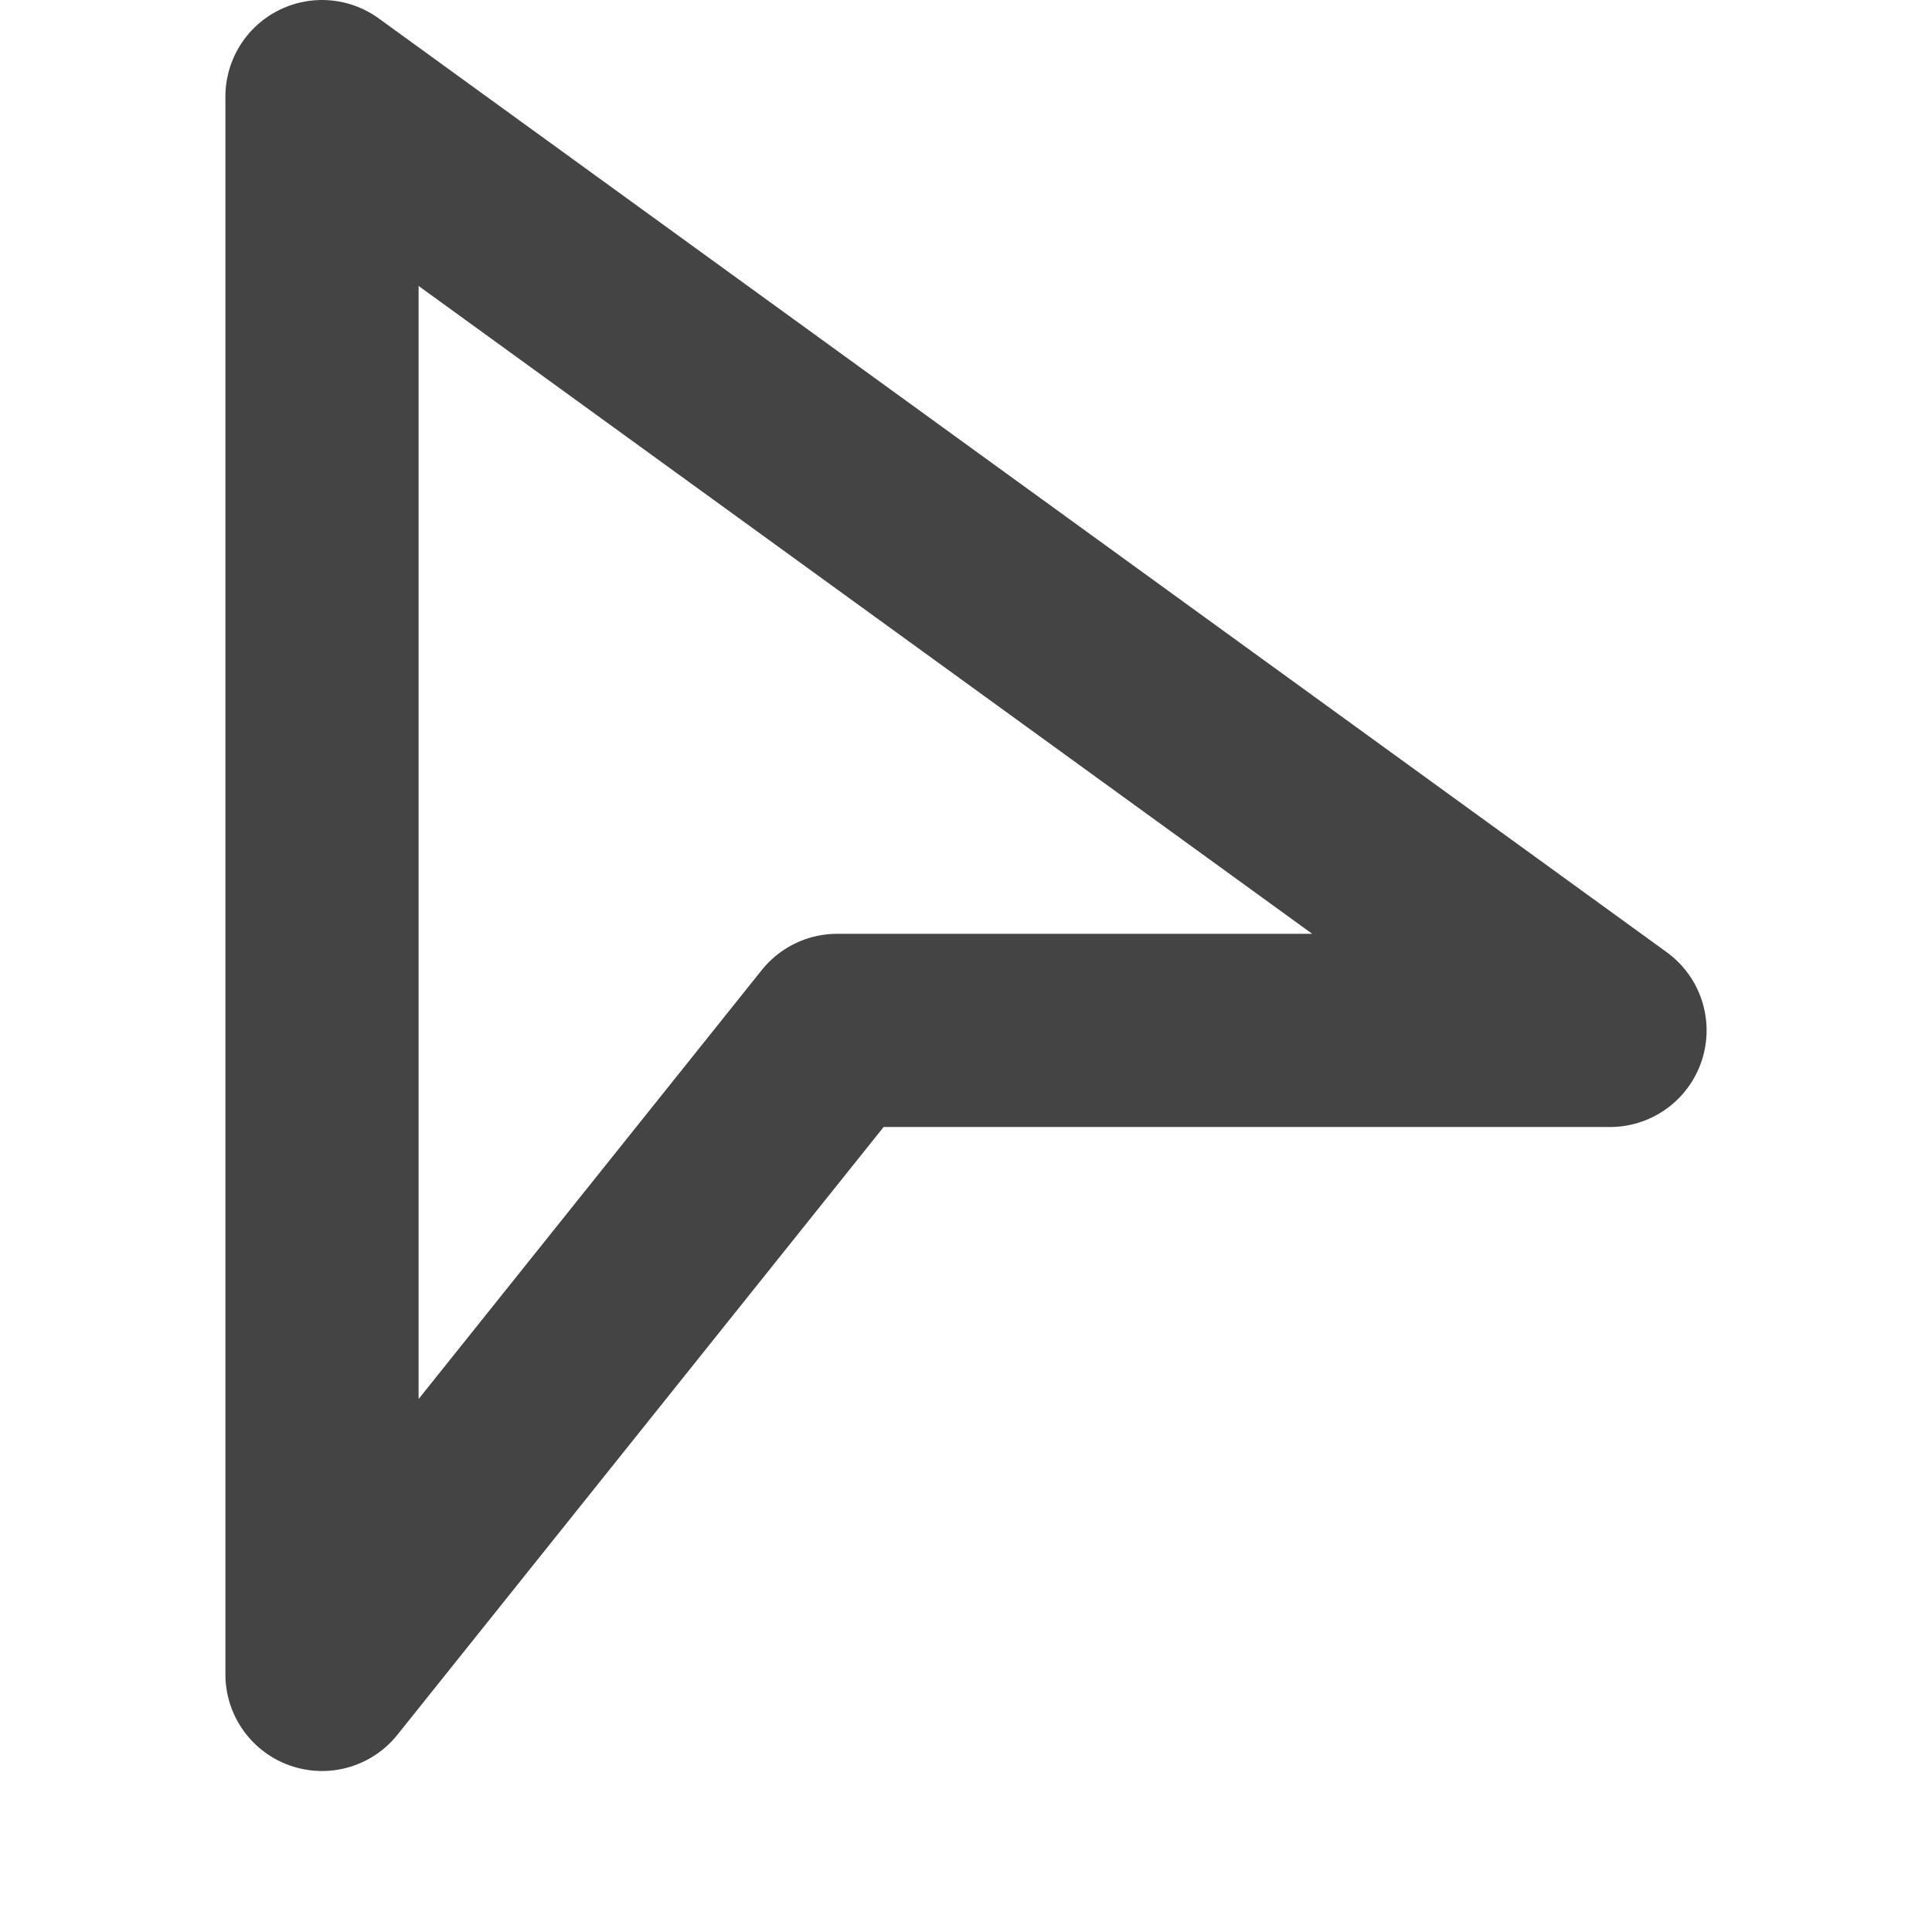
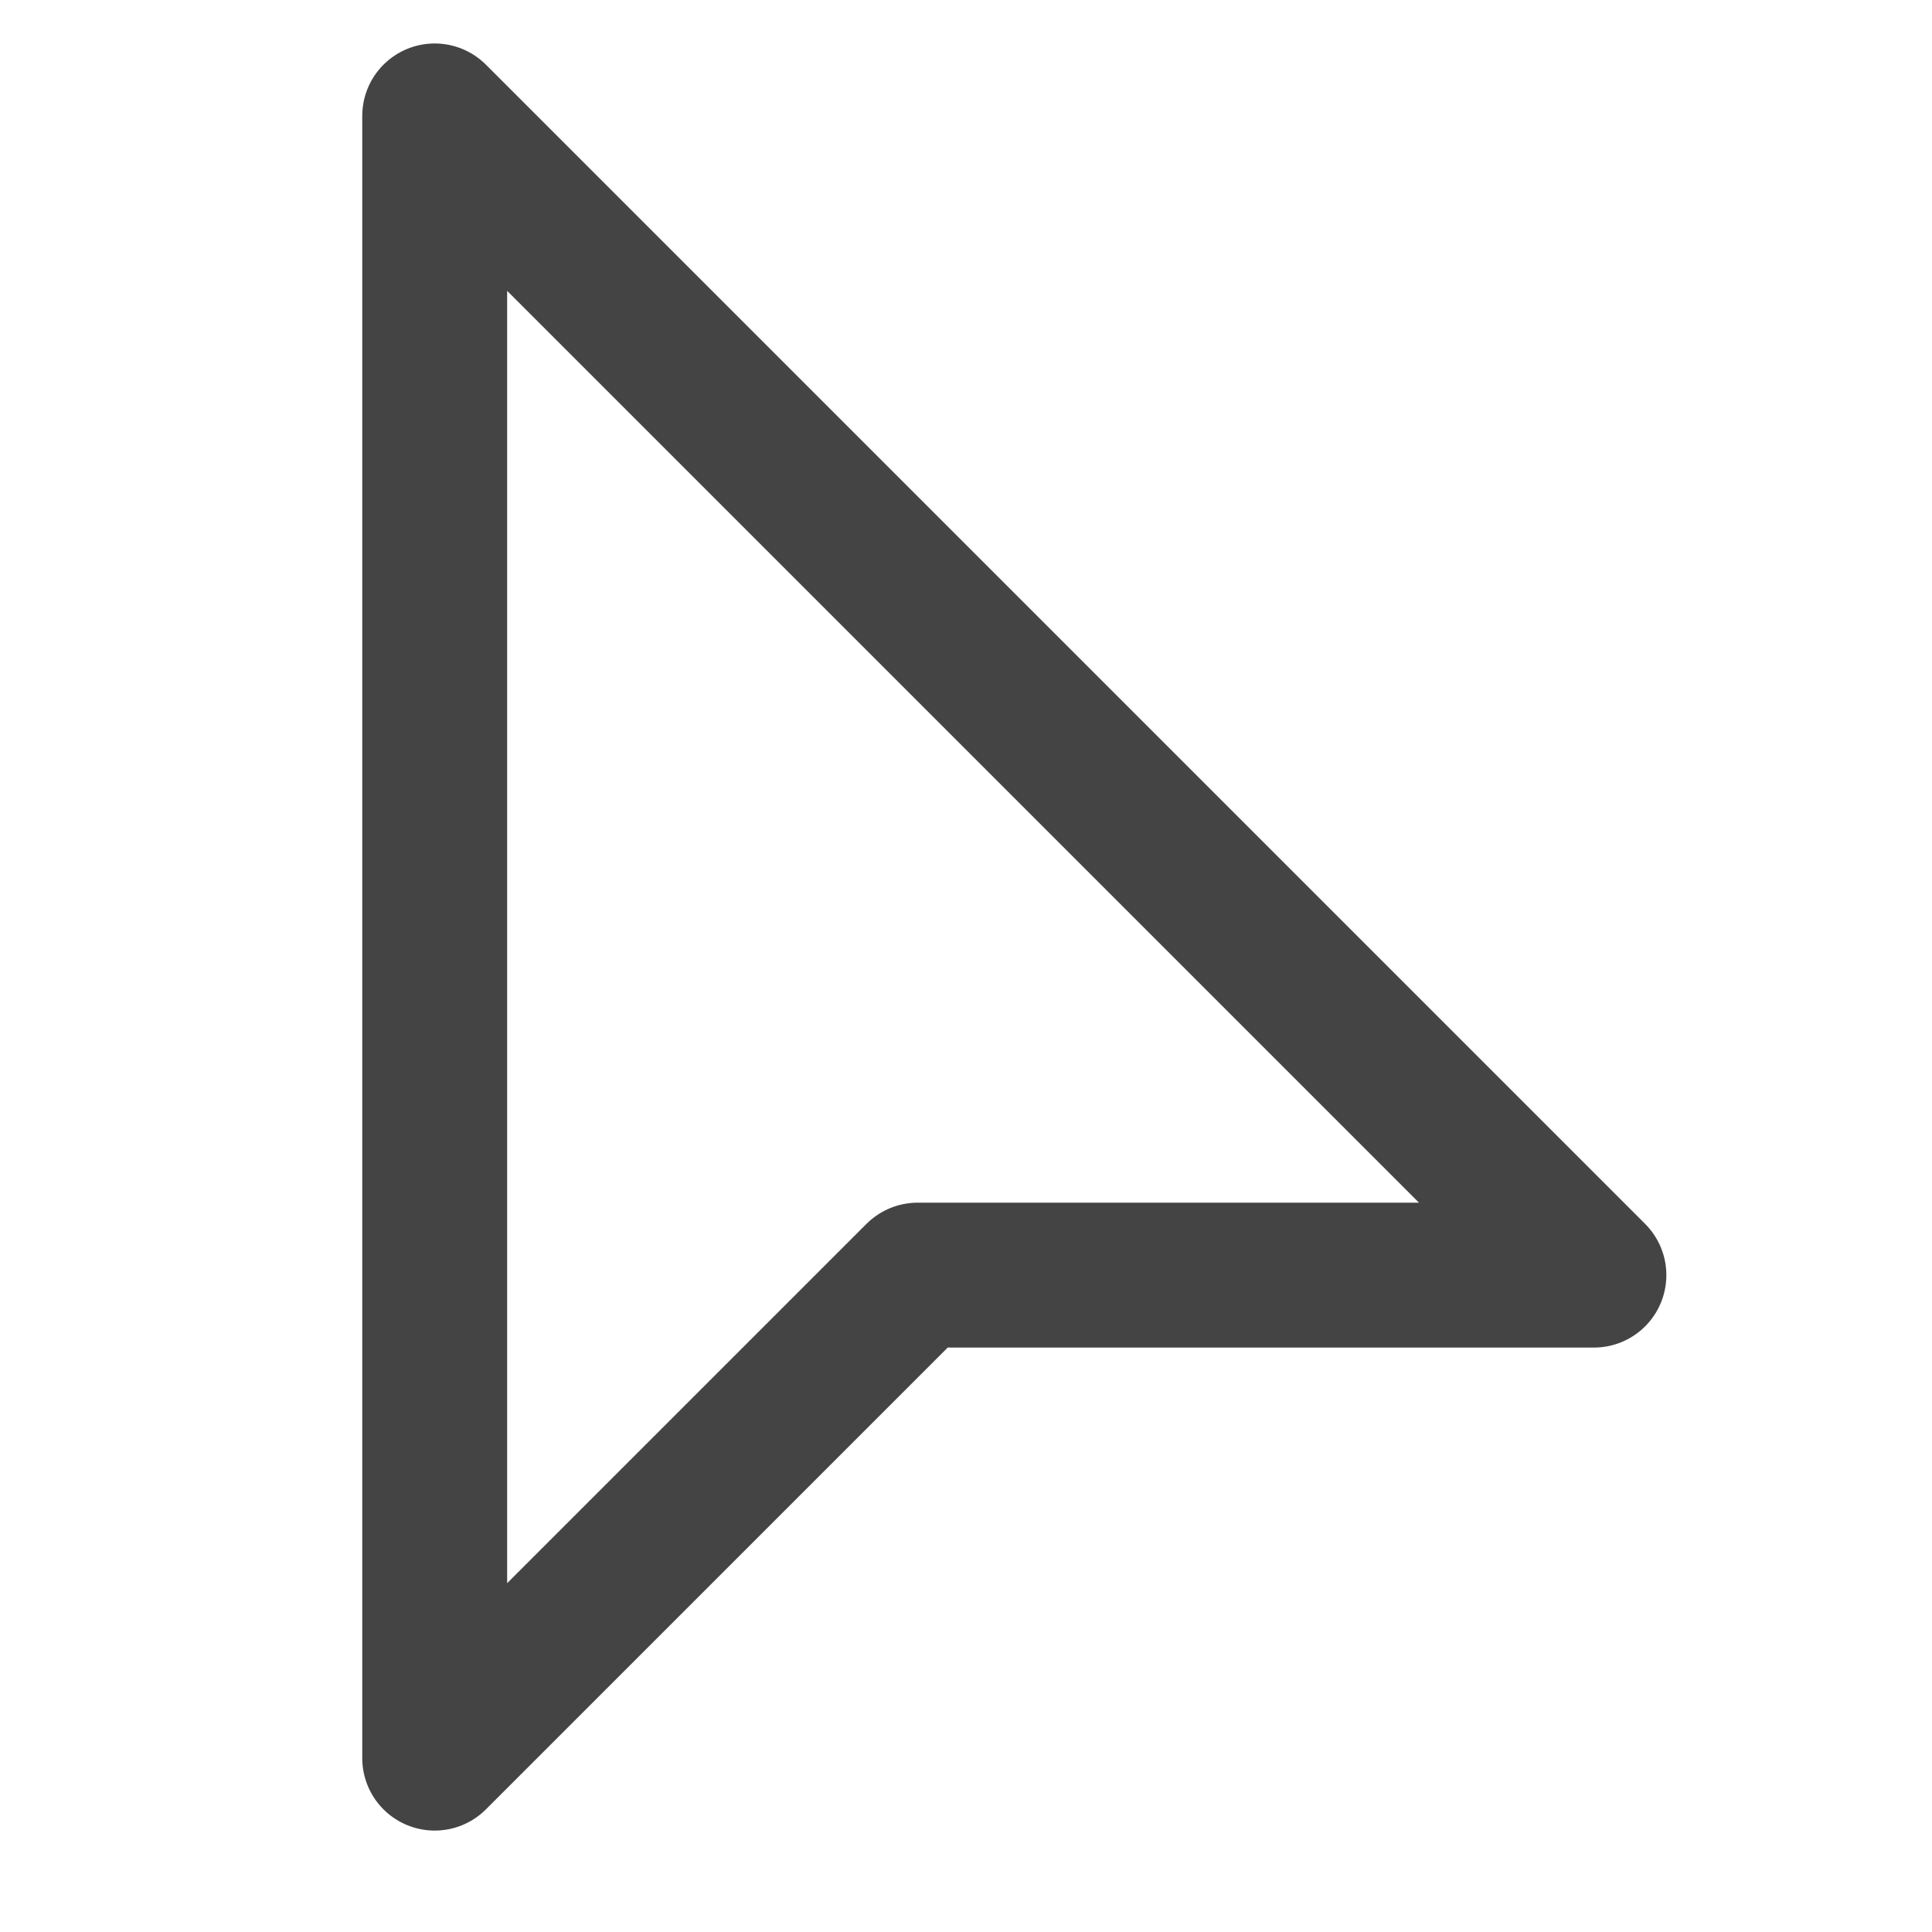
- <svg xmlns="http://www.w3.org/2000/svg" width="30" height="30" stroke="#444444" stroke-width="3" stroke-linecap="square" stroke-linejoin="round" fill="none" color="#444444">
-   <path d="M 5 24 L 5 1.5 L 25 16 L 13 16 L 5 26 L 5 25" />
+ <svg xmlns="http://www.w3.org/2000/svg" role="img" width="40px" height="40px" viewBox="2.5 2.8 20 20" aria-labelledby="cursorIconTitle" stroke="#444444" stroke-width="1.5" stroke-linecap="round" stroke-linejoin="round" fill="none" color="#2329D6">
+   <polygon points="7 20 7 4 19 16 12 16 7 21" />
</svg>
